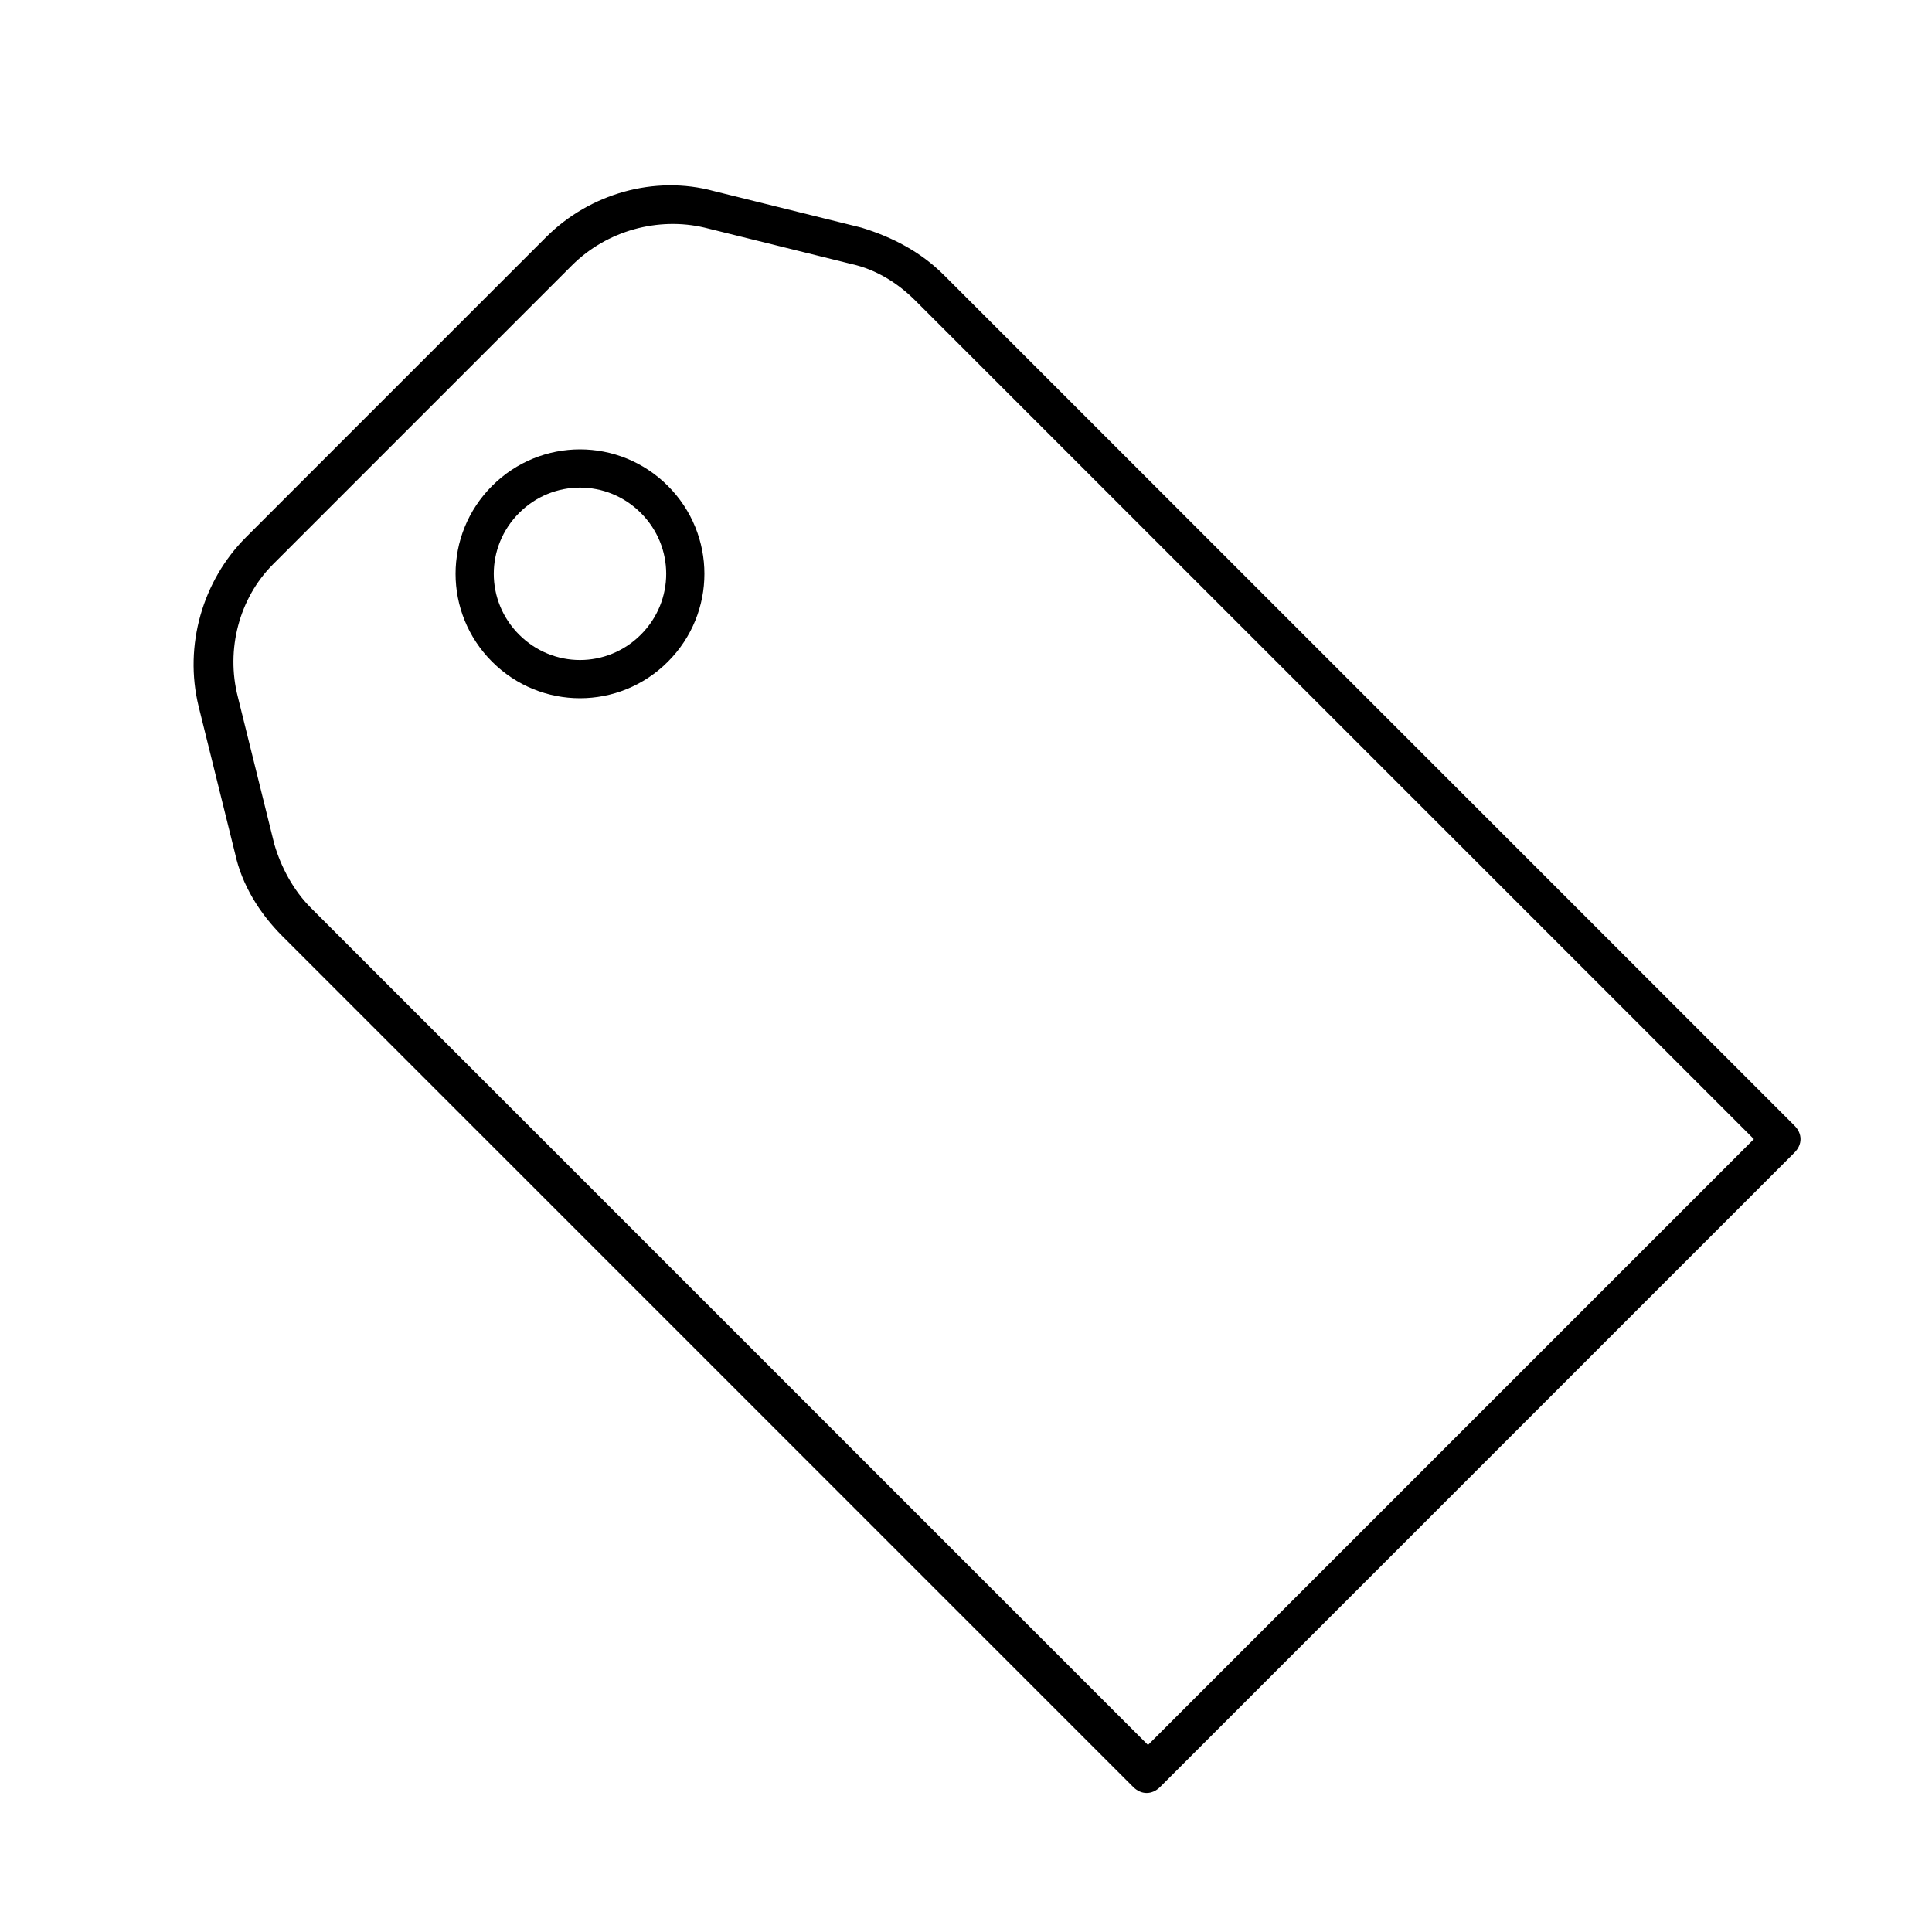
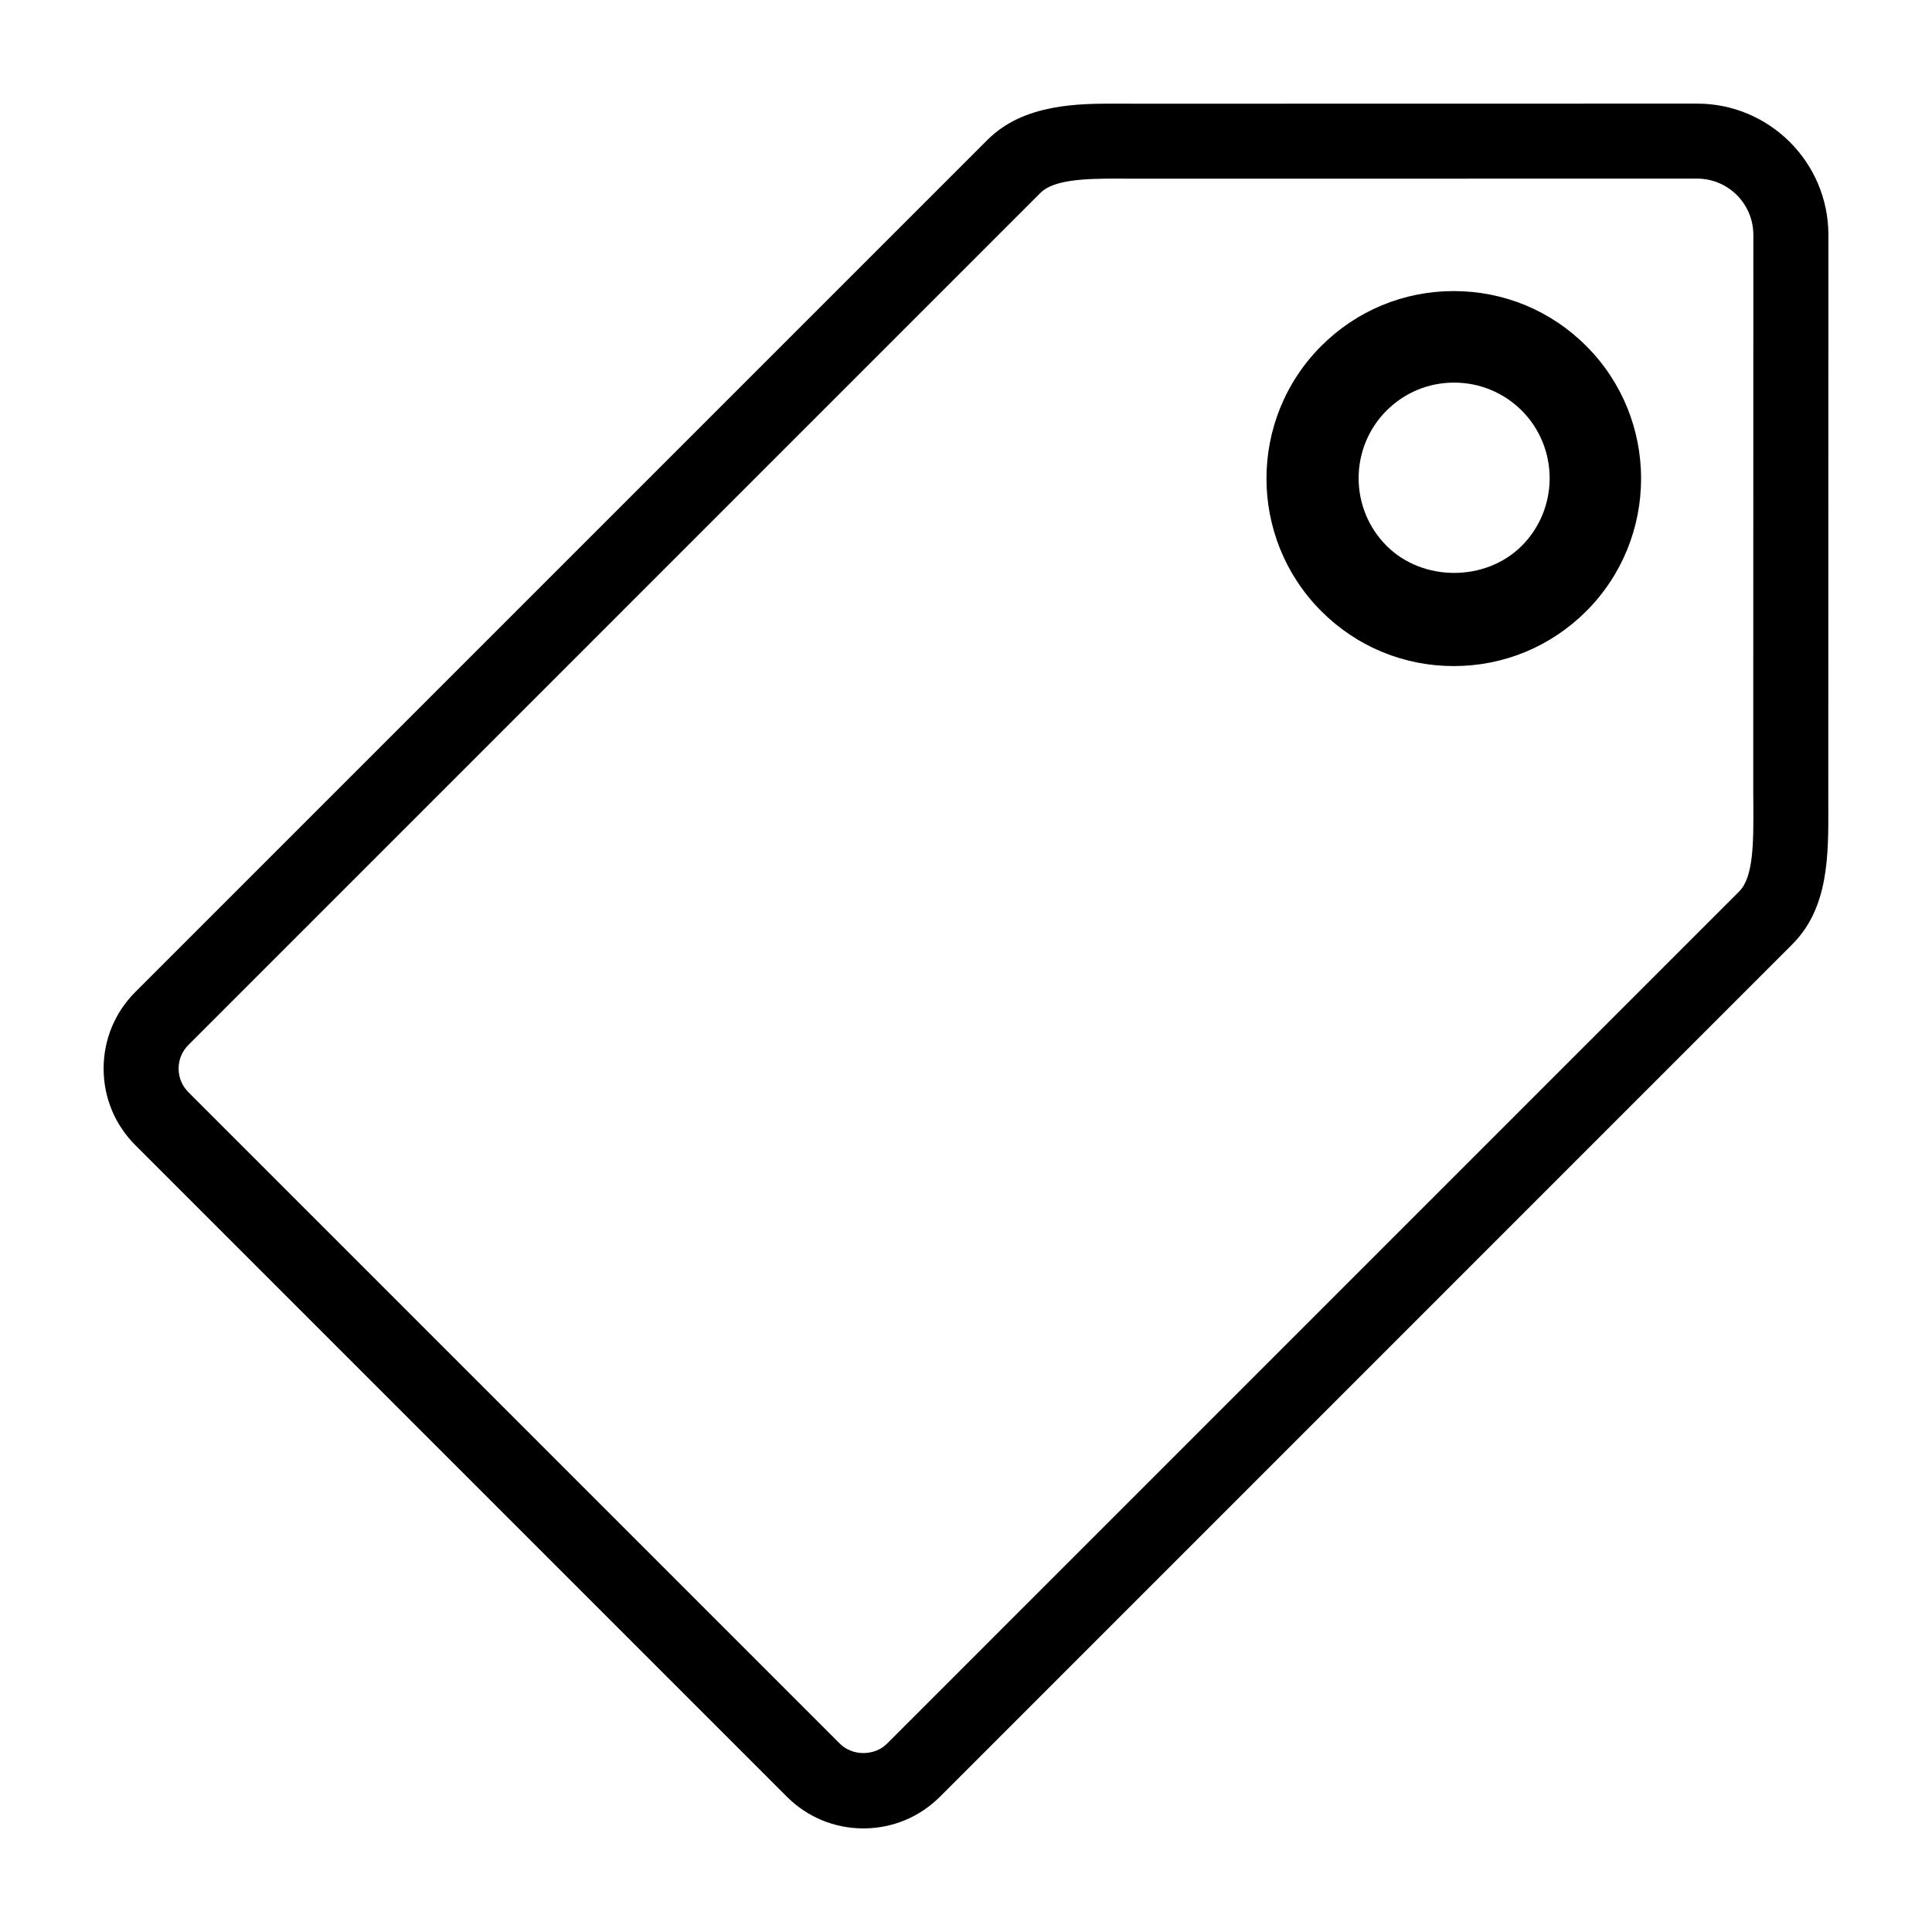
<svg xmlns="http://www.w3.org/2000/svg" viewBox="0 0 100 100">
-   <g transform="matrix(0.7,-0.7,0.7,0.7,-20.8,50)">
-     <path d="M 50.8 15.3 c -3.6 0 -6.5 2.9 -6.5 6.5 S 47.2 28.3 50.8 28.3 s 6.5 -2.9 6.5 -6.5 S 54.4 15.3 50.8 15.3 z M 50.8 26.3 c -2.5 0 -4.5 -2 -4.5 -4.5 S 48.3 17.3 50.8 17.3 s 4.5 2 4.5 4.5 S 53.3 26.3 50.8 26.3 z" />
-     <path transform="matrix(1,0,0,1,0.1,0.1)" d="M 69.8 12.5 C 68.2 9.7 65.1 8 61.9 8 H 39.7 c -3.2 0 -6.3 1.7 -8 4.5 l -4.1 6.8 c -0.9 1.4 -1.3 3.1 -1.3 4.8 V 87 c 0 0.6 0.4 1 1 1 h 46.9 c 0.6 0 1 -0.4 1 -1 V 24.1 c 0 -1.7 -0.5 -3.3 -1.3 -4.8 L 69.8 12.5 z M 73.2 86 H 28.4 V 24.1 c 0 -1.3 0.4 -2.6 1 -3.7 l 4.1 -6.8 C 34.8 11.4 37.2 10 39.7 10 h 22.1 C 64.4 10 66.8 11.4 68.1 13.5 l 4.1 6.8 c 0.7 1.1 1 2.4 1 3.7 V 86 z" />
+   <g>
+     <path d="M75.244,15.066c-2.59,0-5.027,1.012-6.857,2.843c-3.781,3.785-3.778,9.94,0.002,13.724    c1.831,1.833,4.266,2.843,6.857,2.843s5.026-1.01,6.861-2.843c3.781-3.785,3.781-9.943-0.002-13.724    C80.275,16.076,77.838,15.066,75.244,15.066z M78.766,28.252c-1.871,1.869-5.129,1.869-6.996,0c-1.929-1.931-1.931-5.069-0.002-7    c0.934-0.934,2.175-1.448,3.498-1.448c1.322,0,2.564,0.515,3.5,1.448C80.691,23.183,80.691,26.321,78.766,28.252z M94.632,41.027    l0.005-28.872c0-3.745-3.05-6.792-6.792-6.792L58.973,5.368l-1.237-0.004c-1.893,0-4.75,0-6.617,1.869L7.008,51.342    c-1.06,1.059-1.645,2.467-1.645,3.966s0.583,2.908,1.644,3.968l33.717,33.717c1.058,1.06,2.467,1.645,3.966,1.645    s2.908-0.585,3.968-1.645l44.106-44.111c1.893-1.886,1.88-4.604,1.869-7.227L94.632,41.027z M90.022,46.139L45.913,90.25    c-0.654,0.65-1.792,0.652-2.443,0L9.752,56.532c-0.328-0.327-0.507-0.762-0.507-1.225c0-0.462,0.18-0.894,0.507-1.221    L53.861,9.976c0.676-0.674,2.284-0.731,3.874-0.731l1.237,0.004l28.872-0.004c1.604,0,2.909,1.306,2.909,2.911l-0.005,28.872    l0.005,0.642C90.76,43.585,90.769,45.392,90.022,46.139z" />
  </g>
</svg>
